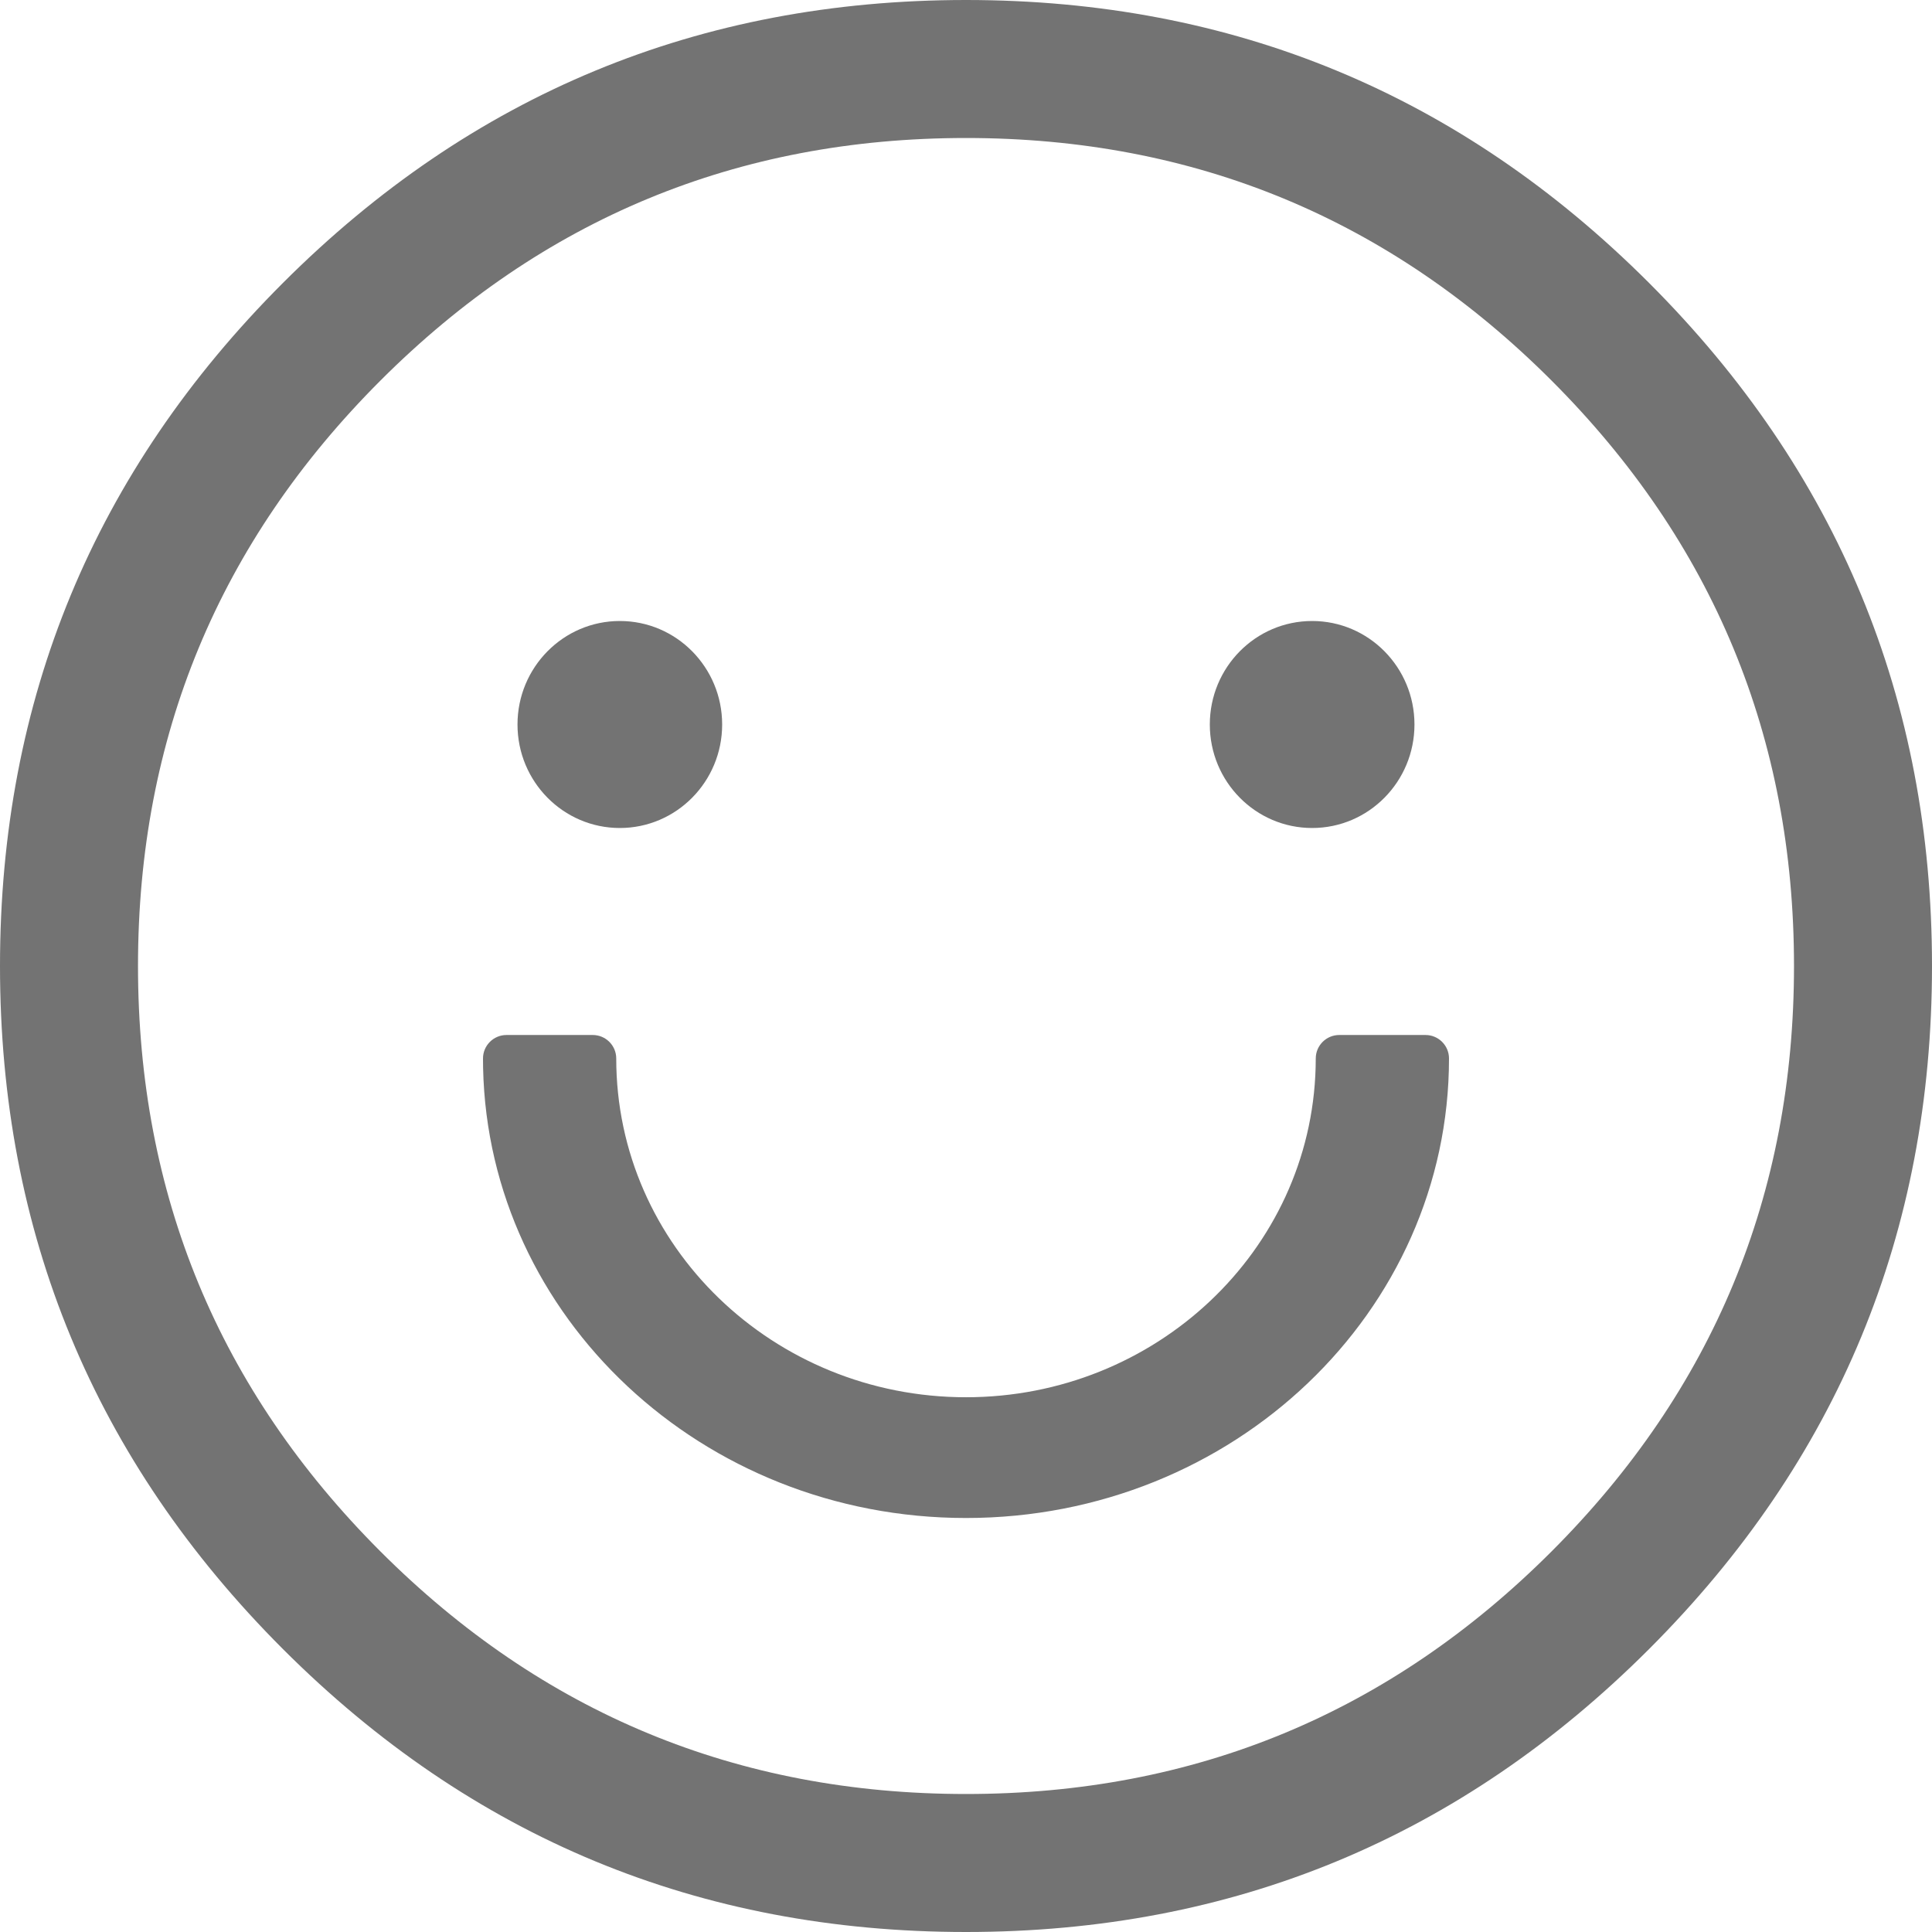
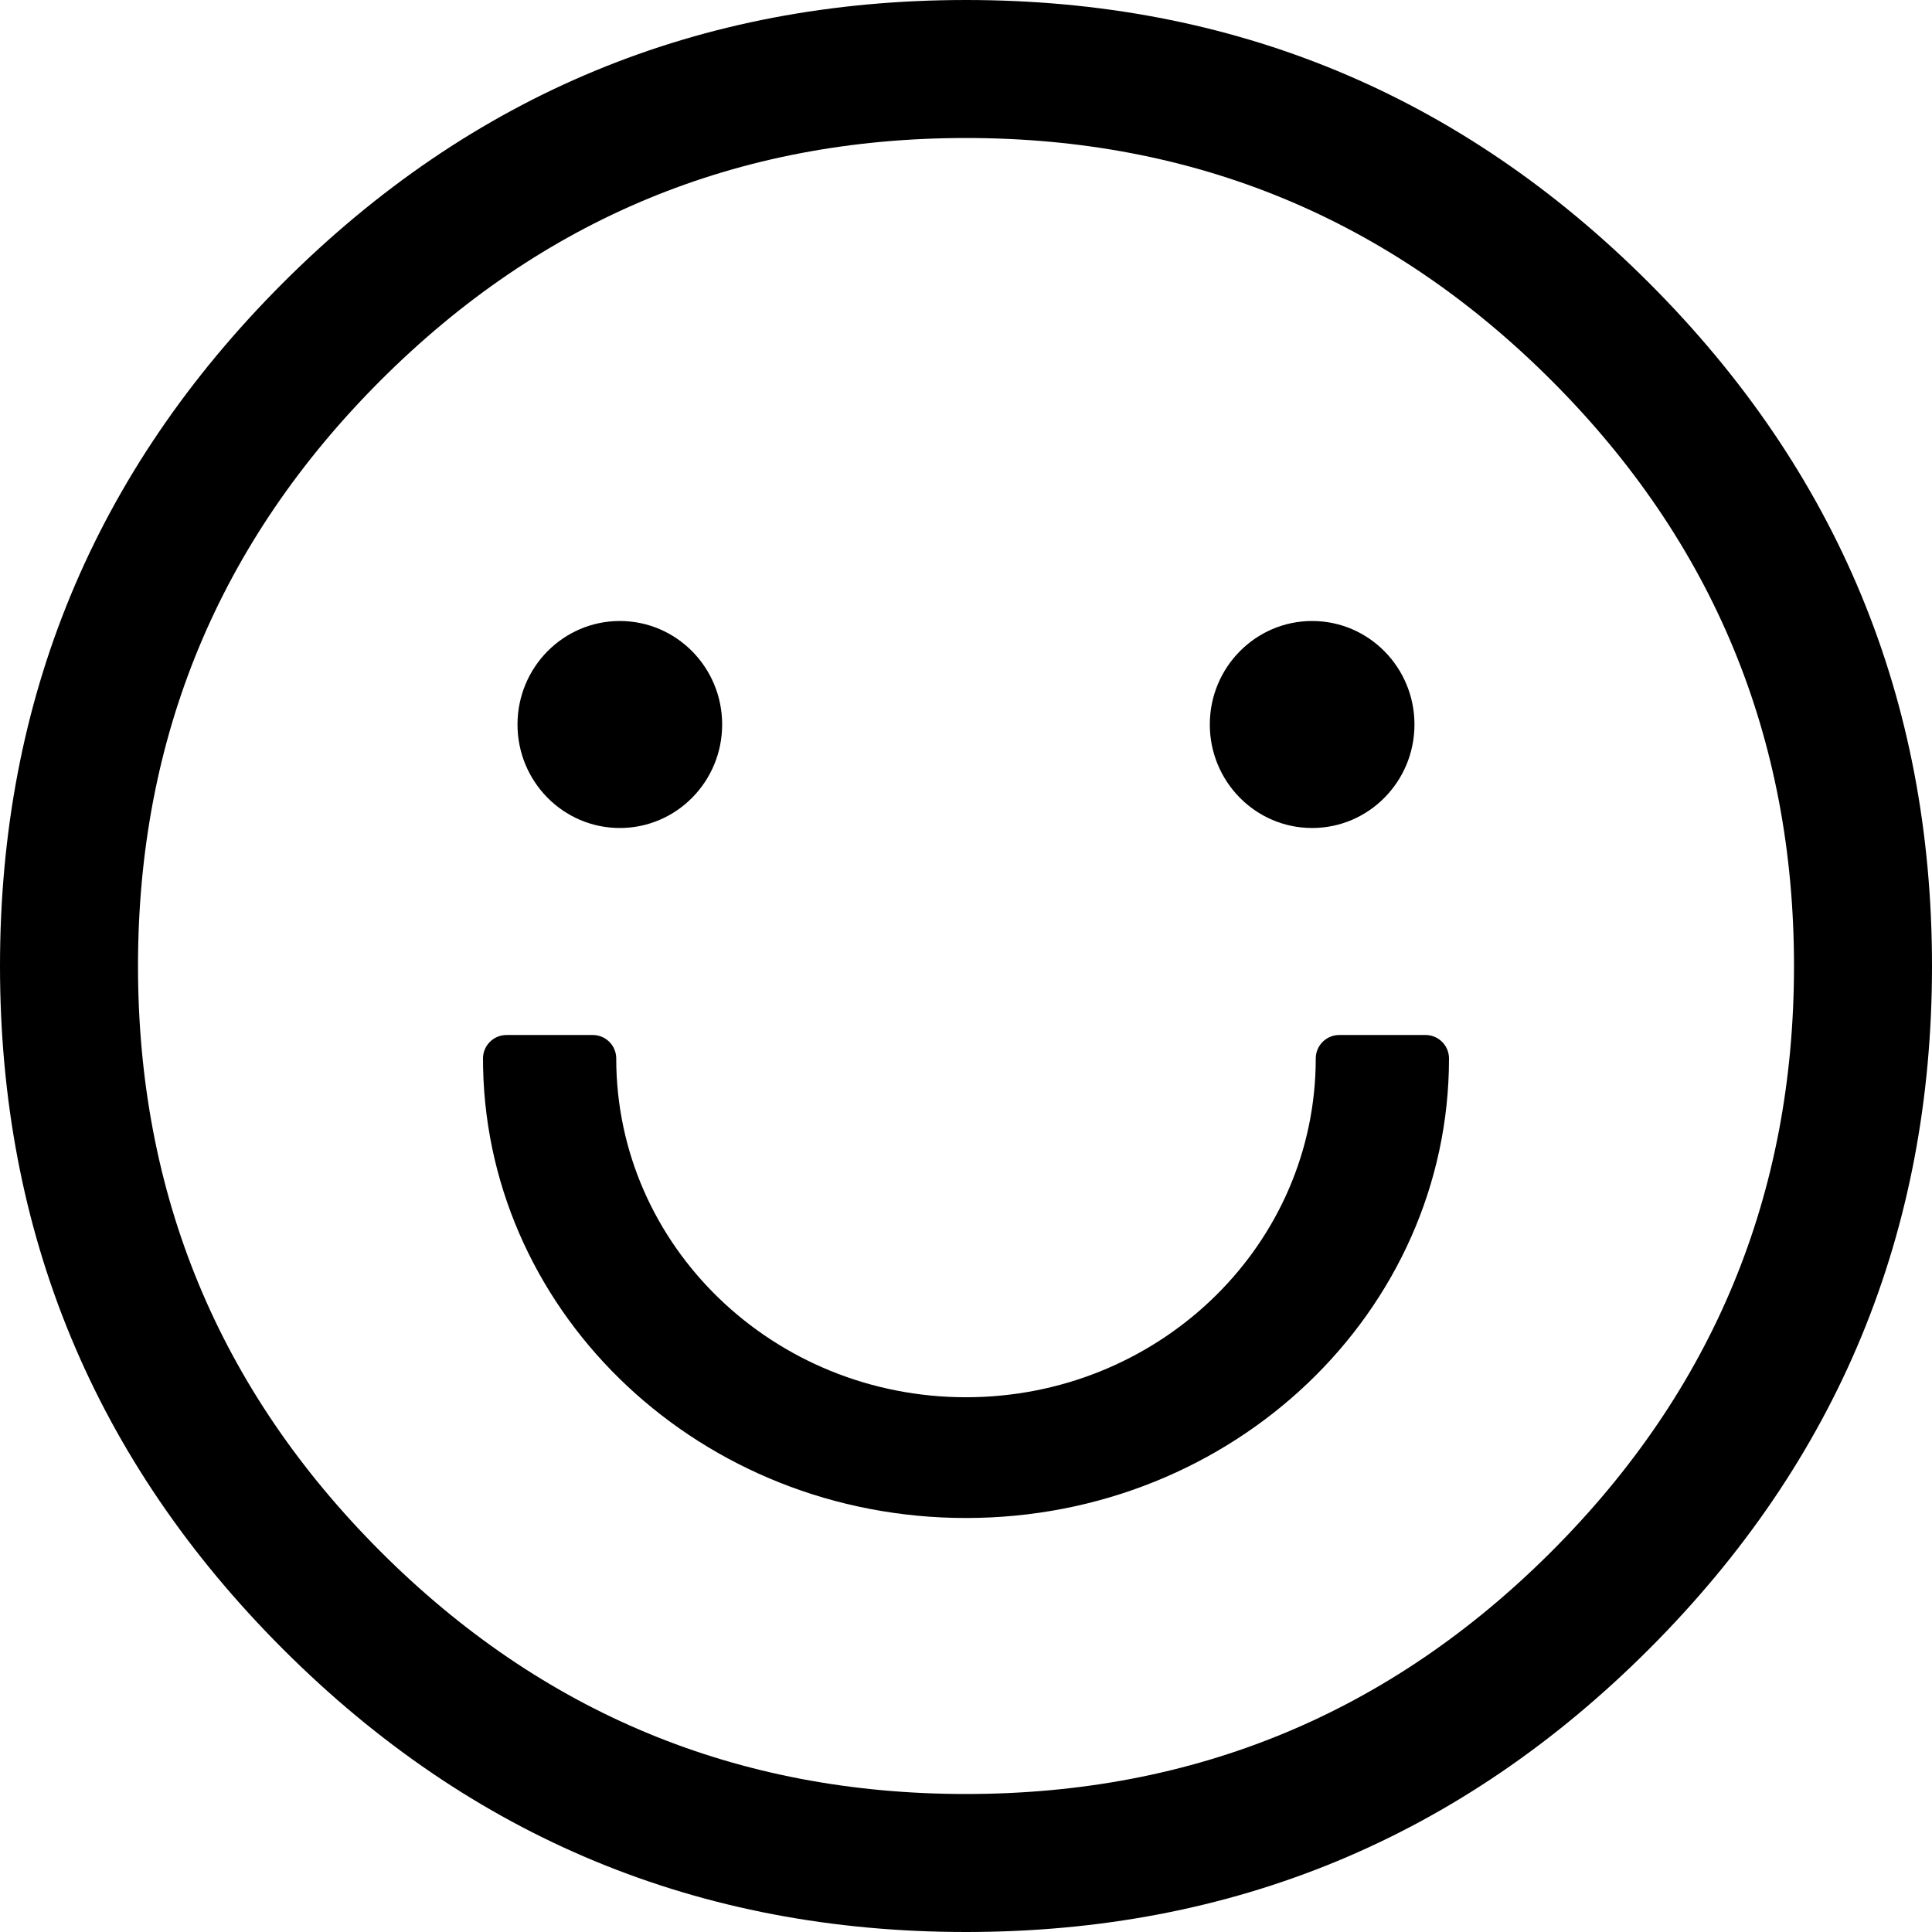
<svg xmlns="http://www.w3.org/2000/svg" width="28" height="28" viewBox="0 0 56 56" fill="none">
-   <path fill-rule="evenodd" clip-rule="evenodd" d="M56,28Q56,16.402 47.799,8.201Q39.598,0 28,0Q16.402,0 8.201,8.201Q0,16.402 0,28Q0,39.598 8.201,47.799Q16.402,56 28,56Q39.598,56 47.799,47.799Q56,39.598 56,28ZM11.029,11.029Q18.059,4 28,4Q37.941,4 44.971,11.029Q52,18.059 52,28Q52,37.941 44.971,44.971Q37.941,52 28,52Q18.059,52 11.029,44.971Q4,37.941 4,28Q4,18.059 11.029,11.029Z" fill="#000000" fill-opacity="0.55" />
-   <path d="M17.966,18A2.966,3 0,1 1,17.966 24A2.966,3 0,1 1,17.966 18Z" fill="#000000" fill-opacity="0.55" />
-   <path d="M38.033,18A2.966,3 0,1 1,38.033 24A2.966,3 0,1 1,38.033 18Z" fill="#000000" fill-opacity="0.55" />
-   <path d="M17.181,30C17.557,30 17.862,30.305 17.862,30.68C17.862,36.125 22.426,40.5 28,40.5C33.484,40.5 37.99,36.265 38.134,30.943L38.138,30.68C38.138,30.305 38.443,30 38.819,30L41.319,30C41.695,30 42,30.305 42,30.68C42,38.015 35.757,44 28,44C20.343,44 14.16,38.168 14.003,30.962L14,30.68C14,30.305 14.305,30 14.681,30L17.181,30Z" fill="#000000" fill-opacity="0.55" />
+   <path fill-rule="evenodd" clip-rule="evenodd" d="M56,28Q56,16.402 47.799,8.201Q39.598,0 28,0Q16.402,0 8.201,8.201Q0,16.402 0,28Q0,39.598 8.201,47.799Q16.402,56 28,56Q39.598,56 47.799,47.799Q56,39.598 56,28ZM11.029,11.029Q18.059,4 28,4Q37.941,4 44.971,11.029Q52,18.059 52,28Q52,37.941 44.971,44.971Q37.941,52 28,52Q18.059,52 11.029,44.971Q4,37.941 4,28Q4,18.059 11.029,11.029Z" fill="#000000" />
+   <path d="M17.966,18A2.966,3 0,1 1,17.966 24A2.966,3 0,1 1,17.966 18Z" fill="#000000" />
+   <path d="M38.033,18A2.966,3 0,1 1,38.033 24A2.966,3 0,1 1,38.033 18Z" fill="#000000" />
+   <path d="M17.181,30C17.557,30 17.862,30.305 17.862,30.68C17.862,36.125 22.426,40.5 28,40.5C33.484,40.5 37.99,36.265 38.134,30.943L38.138,30.68C38.138,30.305 38.443,30 38.819,30L41.319,30C41.695,30 42,30.305 42,30.68C42,38.015 35.757,44 28,44C20.343,44 14.16,38.168 14.003,30.962L14,30.68C14,30.305 14.305,30 14.681,30L17.181,30Z" fill="#000000" />
</svg>
